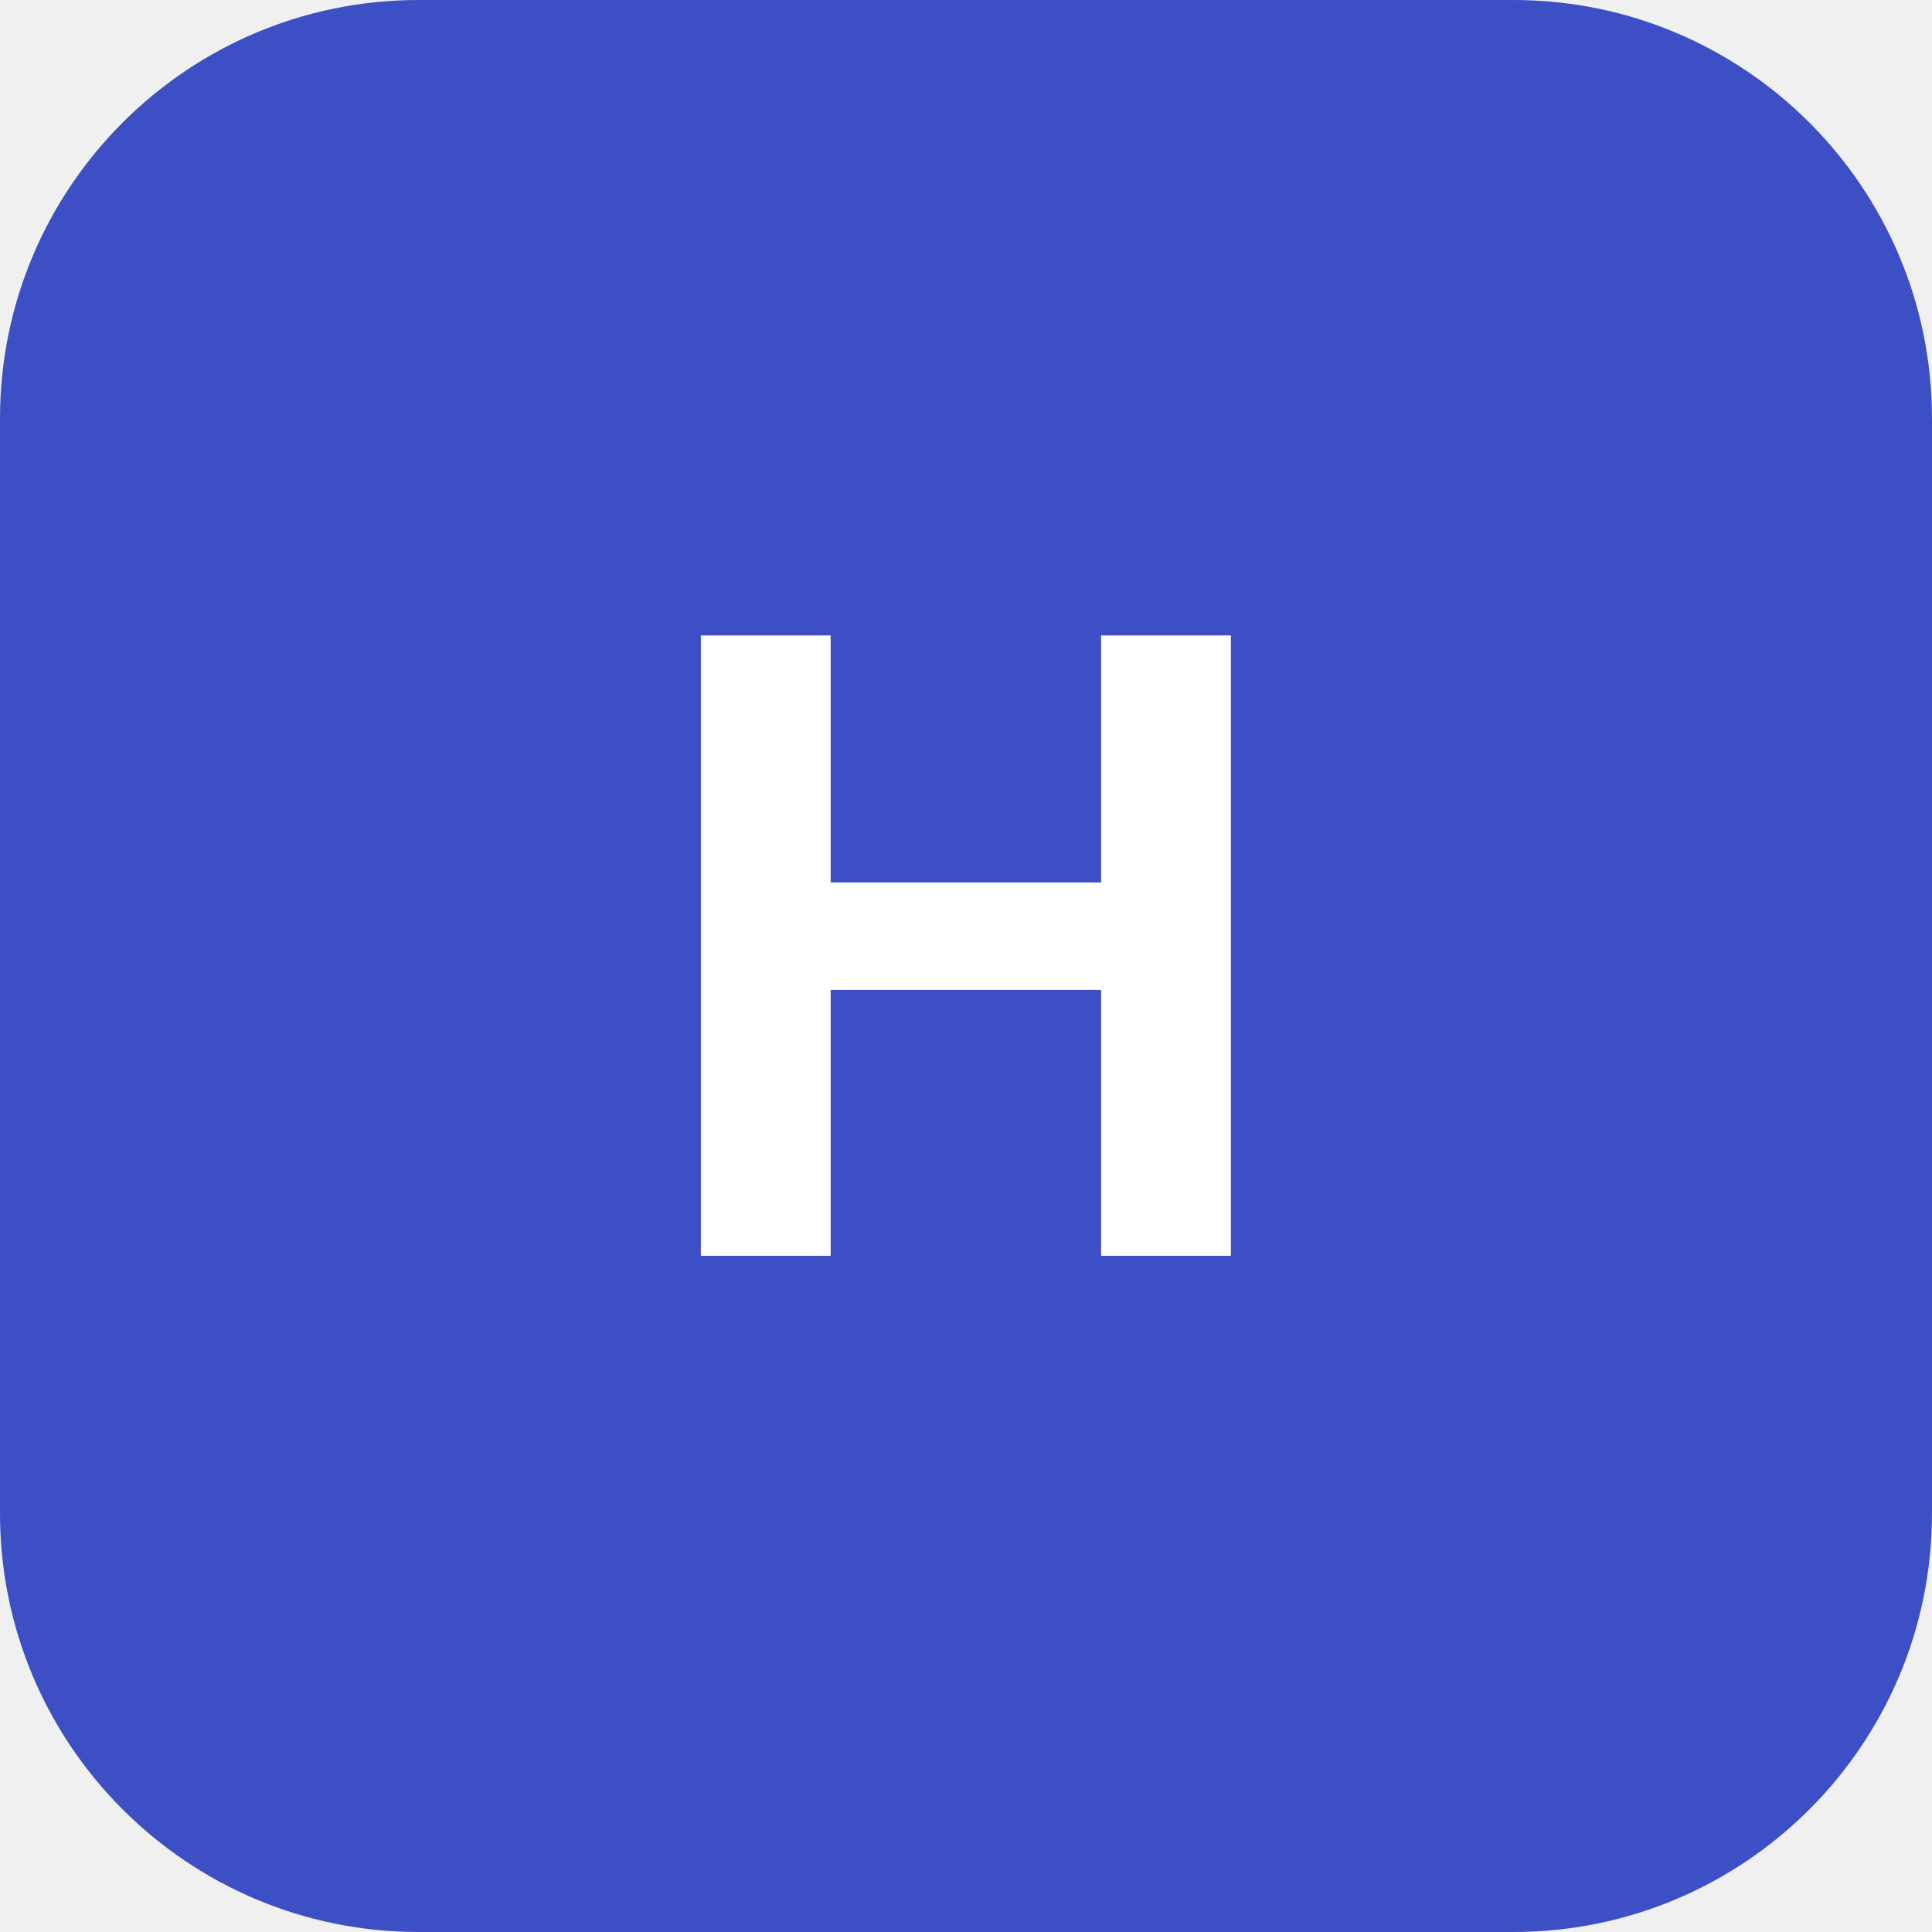
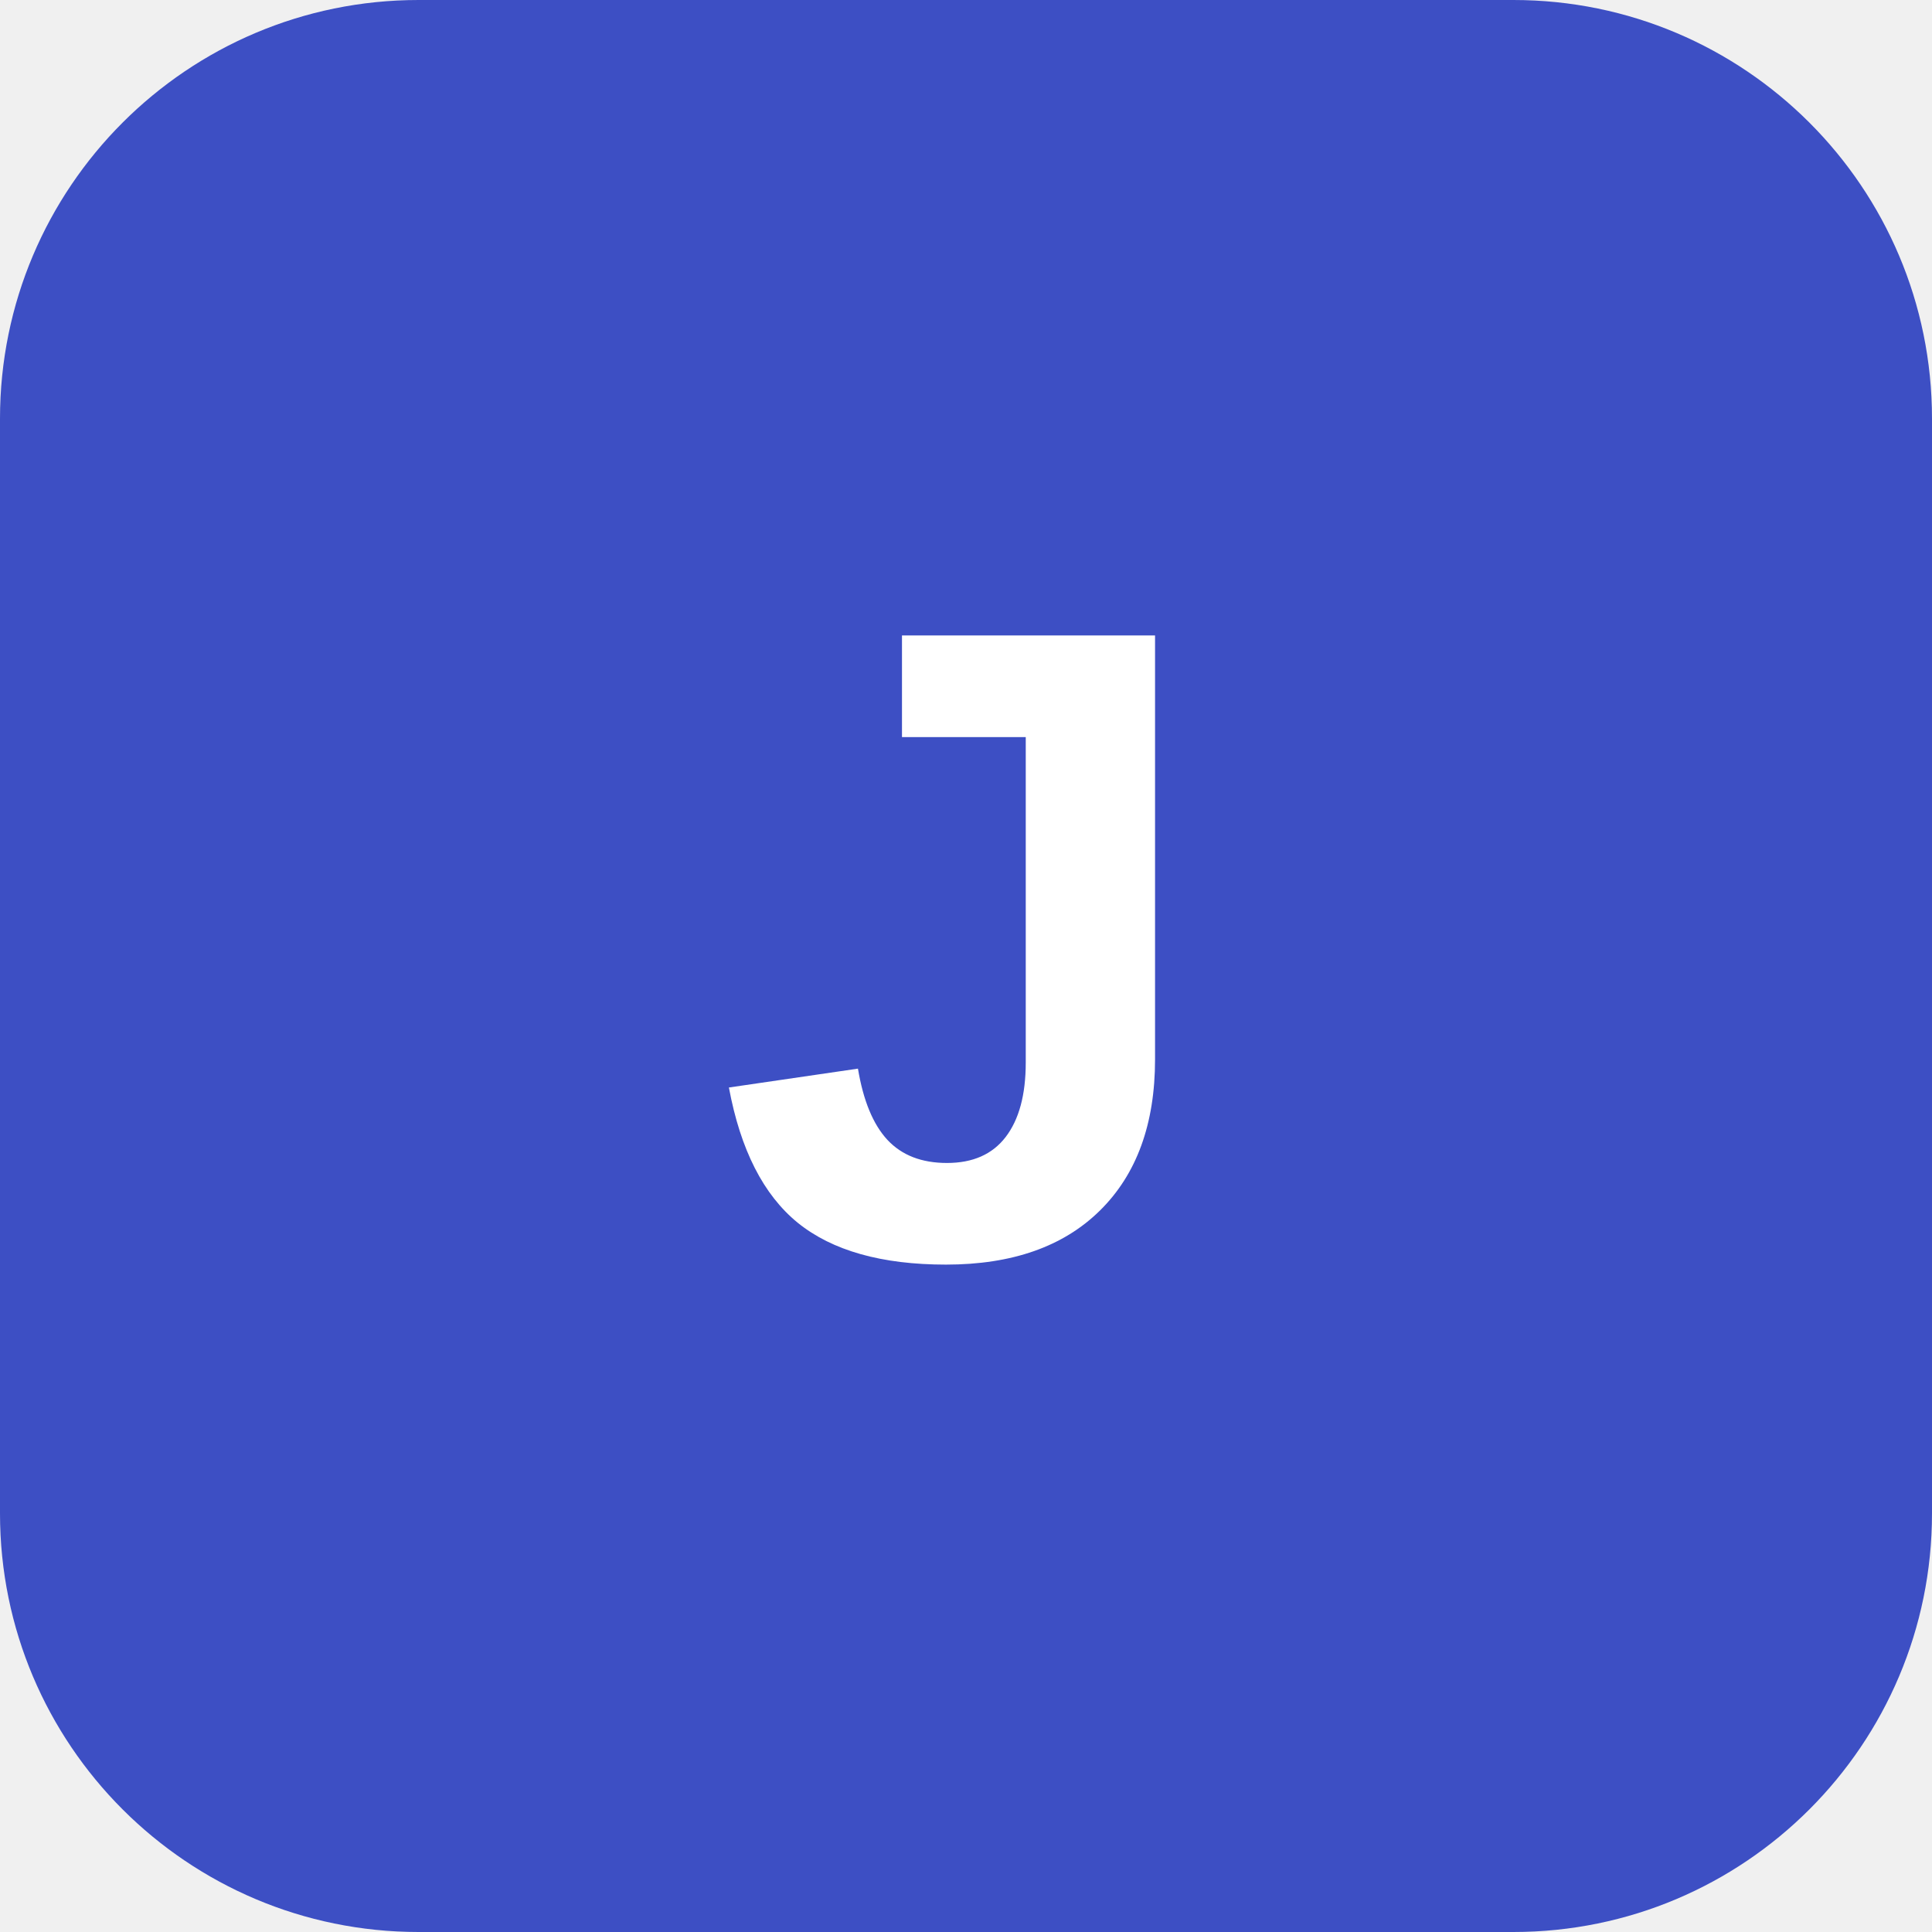
<svg xmlns="http://www.w3.org/2000/svg" viewBox="0 0 120 120">
  <rect width="120" height="120" rx="26" fill="#3D4FC4" />
-   <text x="60" y="78" font-family="Arial,sans-serif" font-size="56" font-weight="700" fill="#fff" text-anchor="middle">H</text>
+   <text x="60" y="78" font-family="Arial,sans-serif" font-size="56" font-weight="700" fill="#fff" text-anchor="middle">J</text>
</svg>
